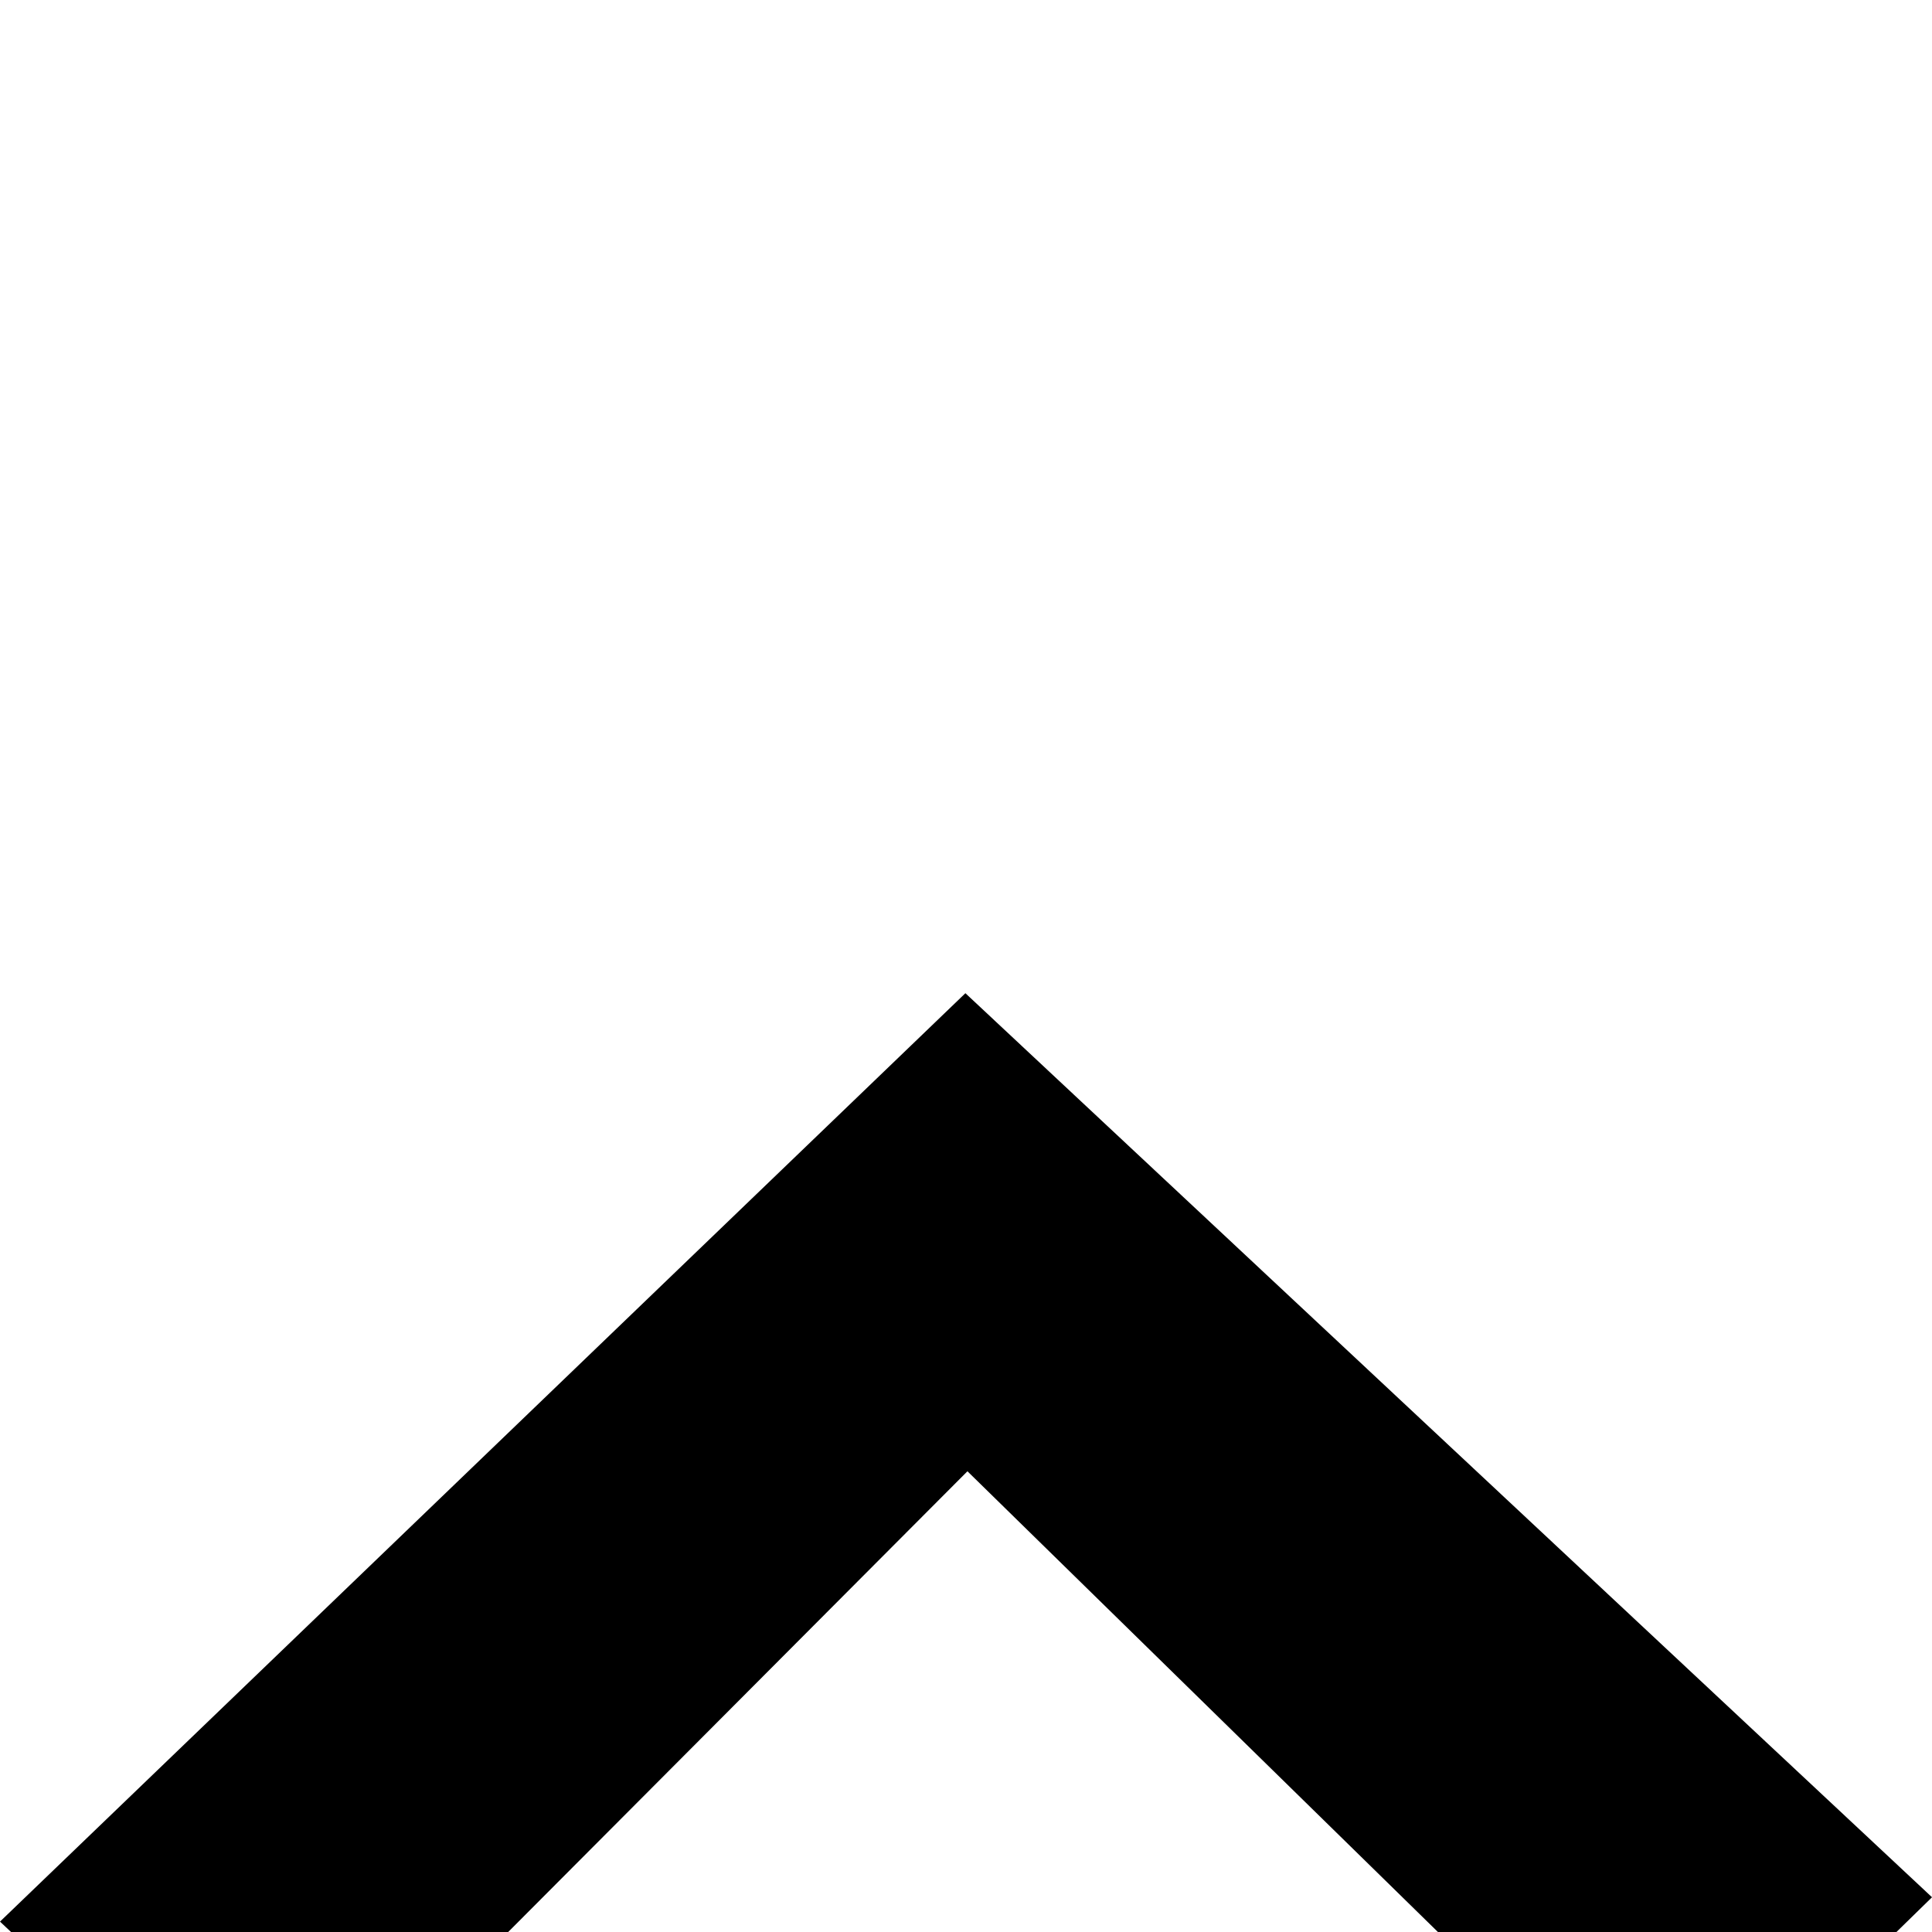
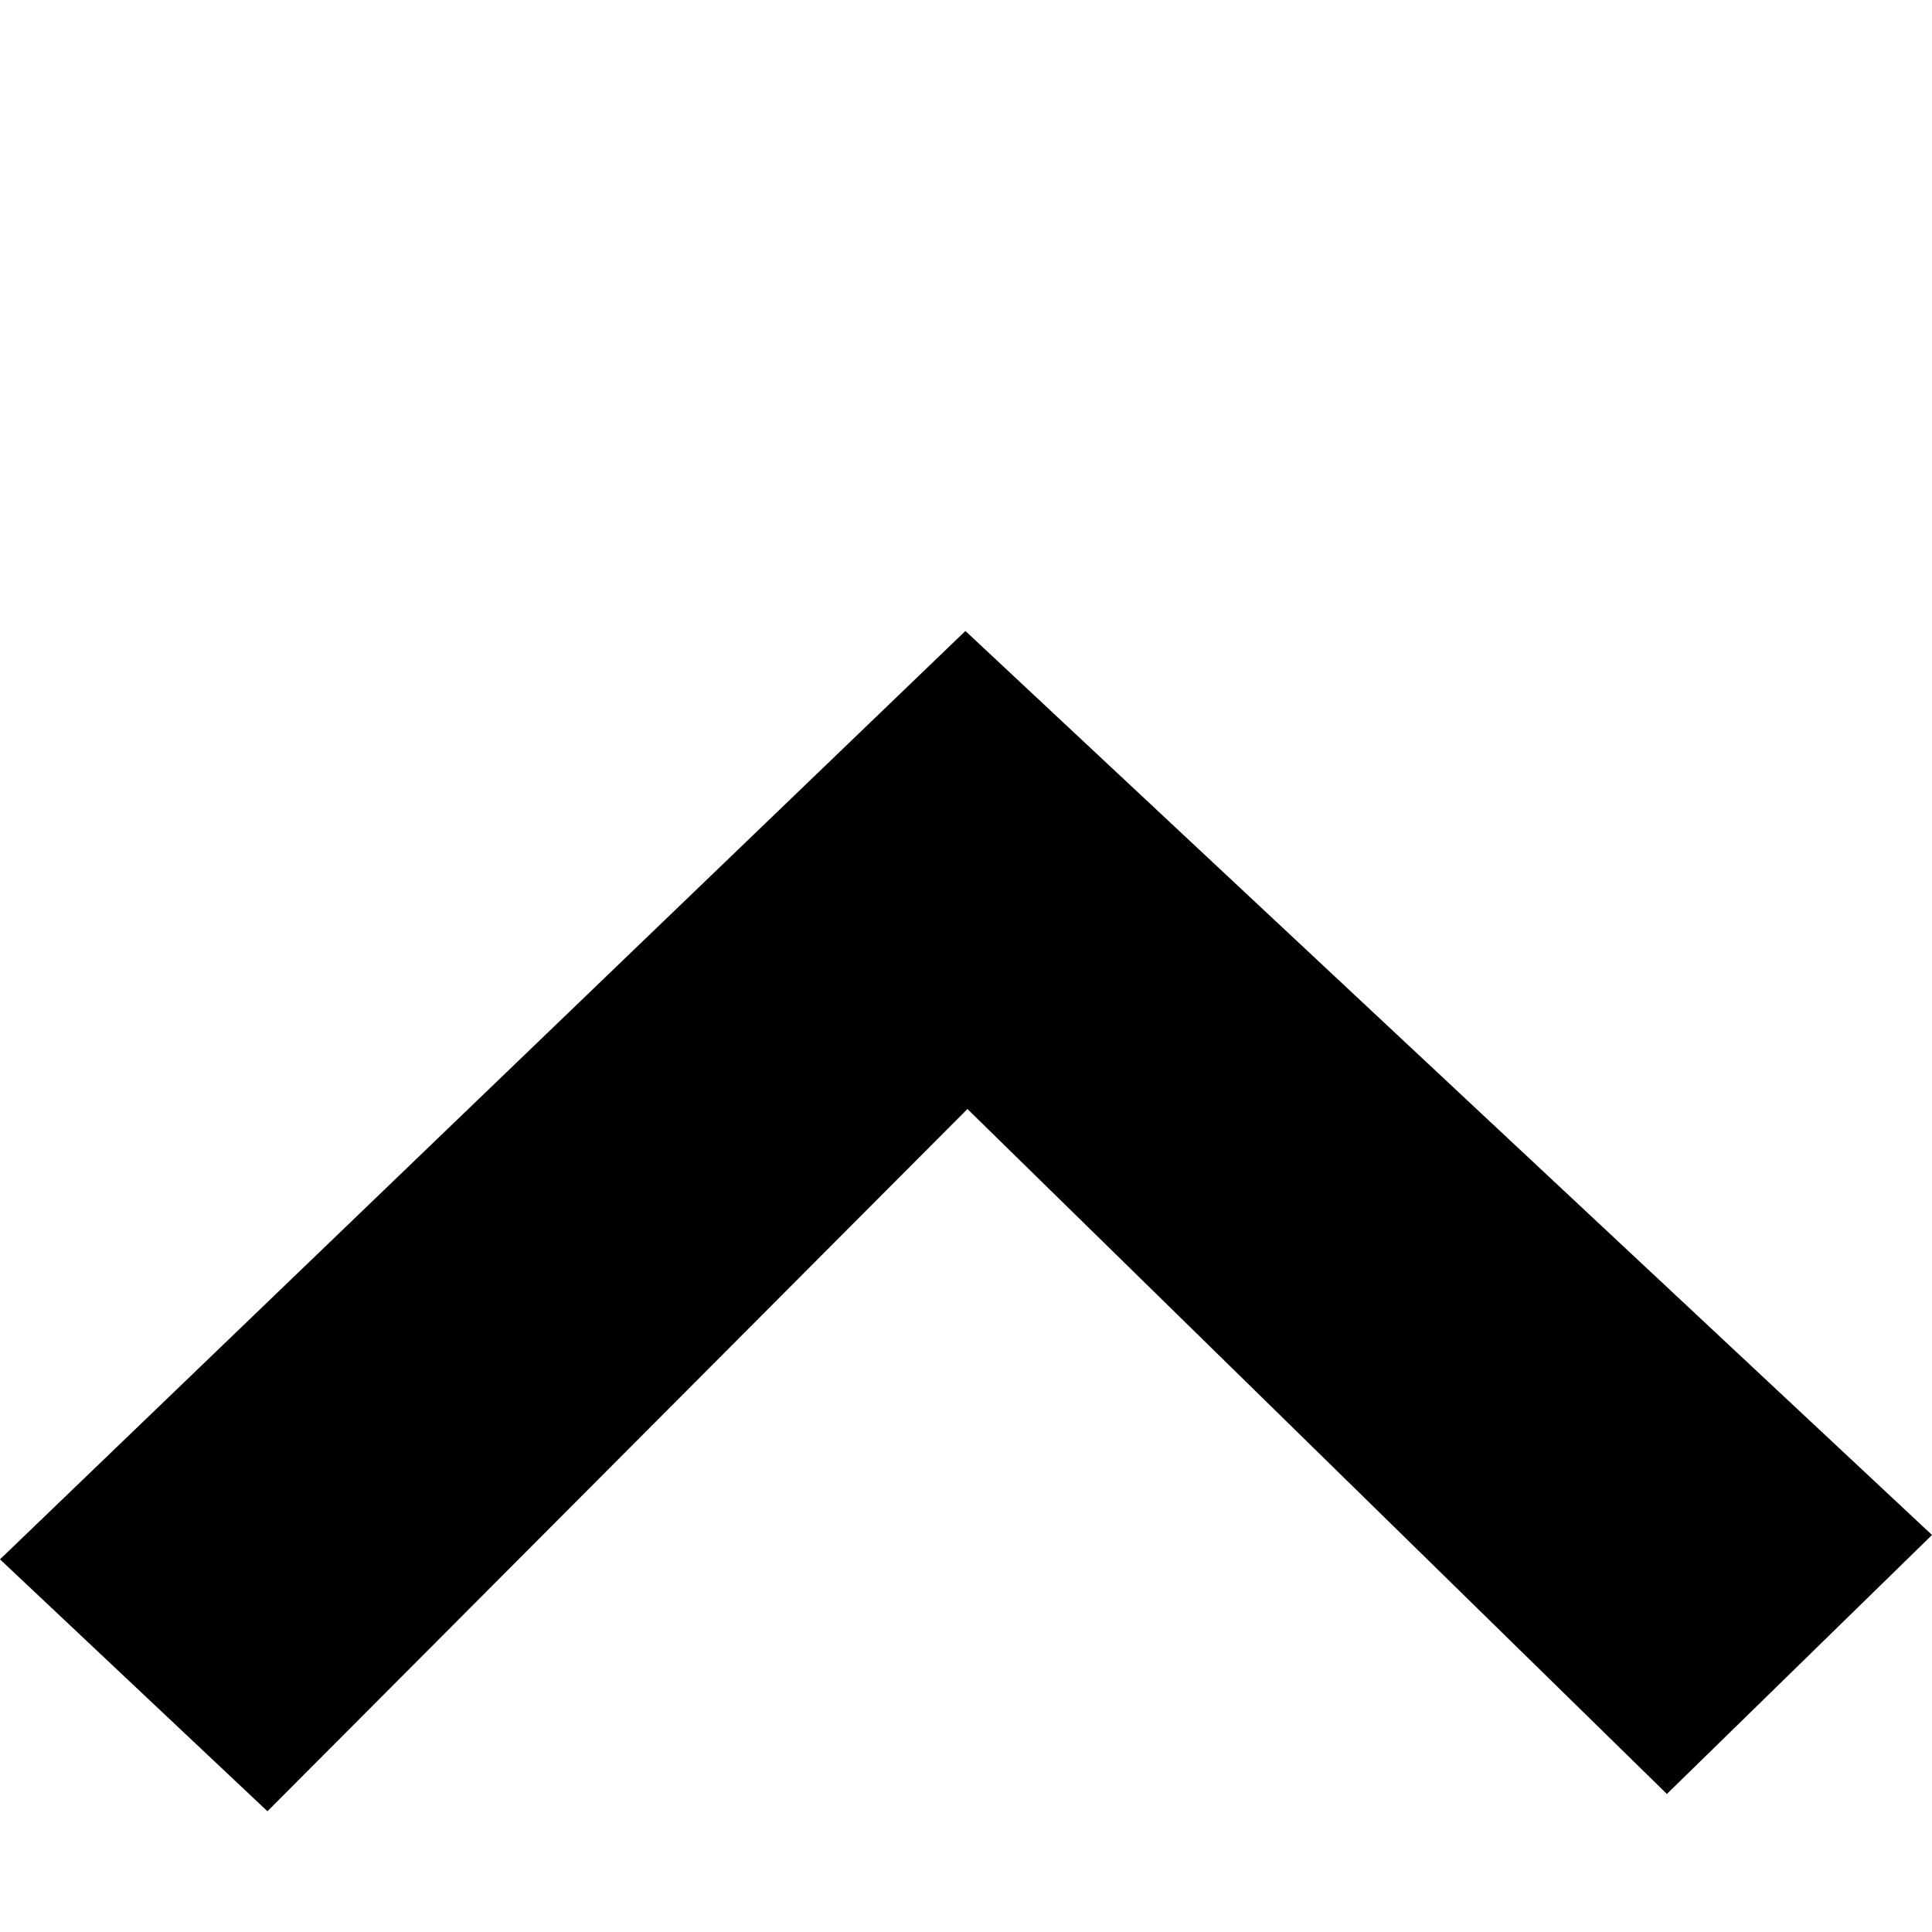
<svg xmlns="http://www.w3.org/2000/svg" width="2048" height="2048" viewBox="0 0 2048 2048" version="1.1" id="svg3934">
  <defs id="defs3940" />
  <g id="Page-1" style="fill:none;stroke:none" transform="matrix(34.83433,0,0,34.83433,-696.6866,-63.28895)">
    <g id="arrow-top" style="fill:#000000">
-       <path d="M 49.378,32.041 78.793,59.552 70.725,67.433 49.44,46.589 28.139,67.959 20,60.293 49.378,32.041 l 0,0 z" id="top" />
+       <path d="M 49.378,21.018 78.793,48.528 70.725,56.409 49.44,35.565 28.139,56.935 20,49.269 49.378,21.018 l 0,0 z" id="top" />
    </g>
  </g>
</svg>
